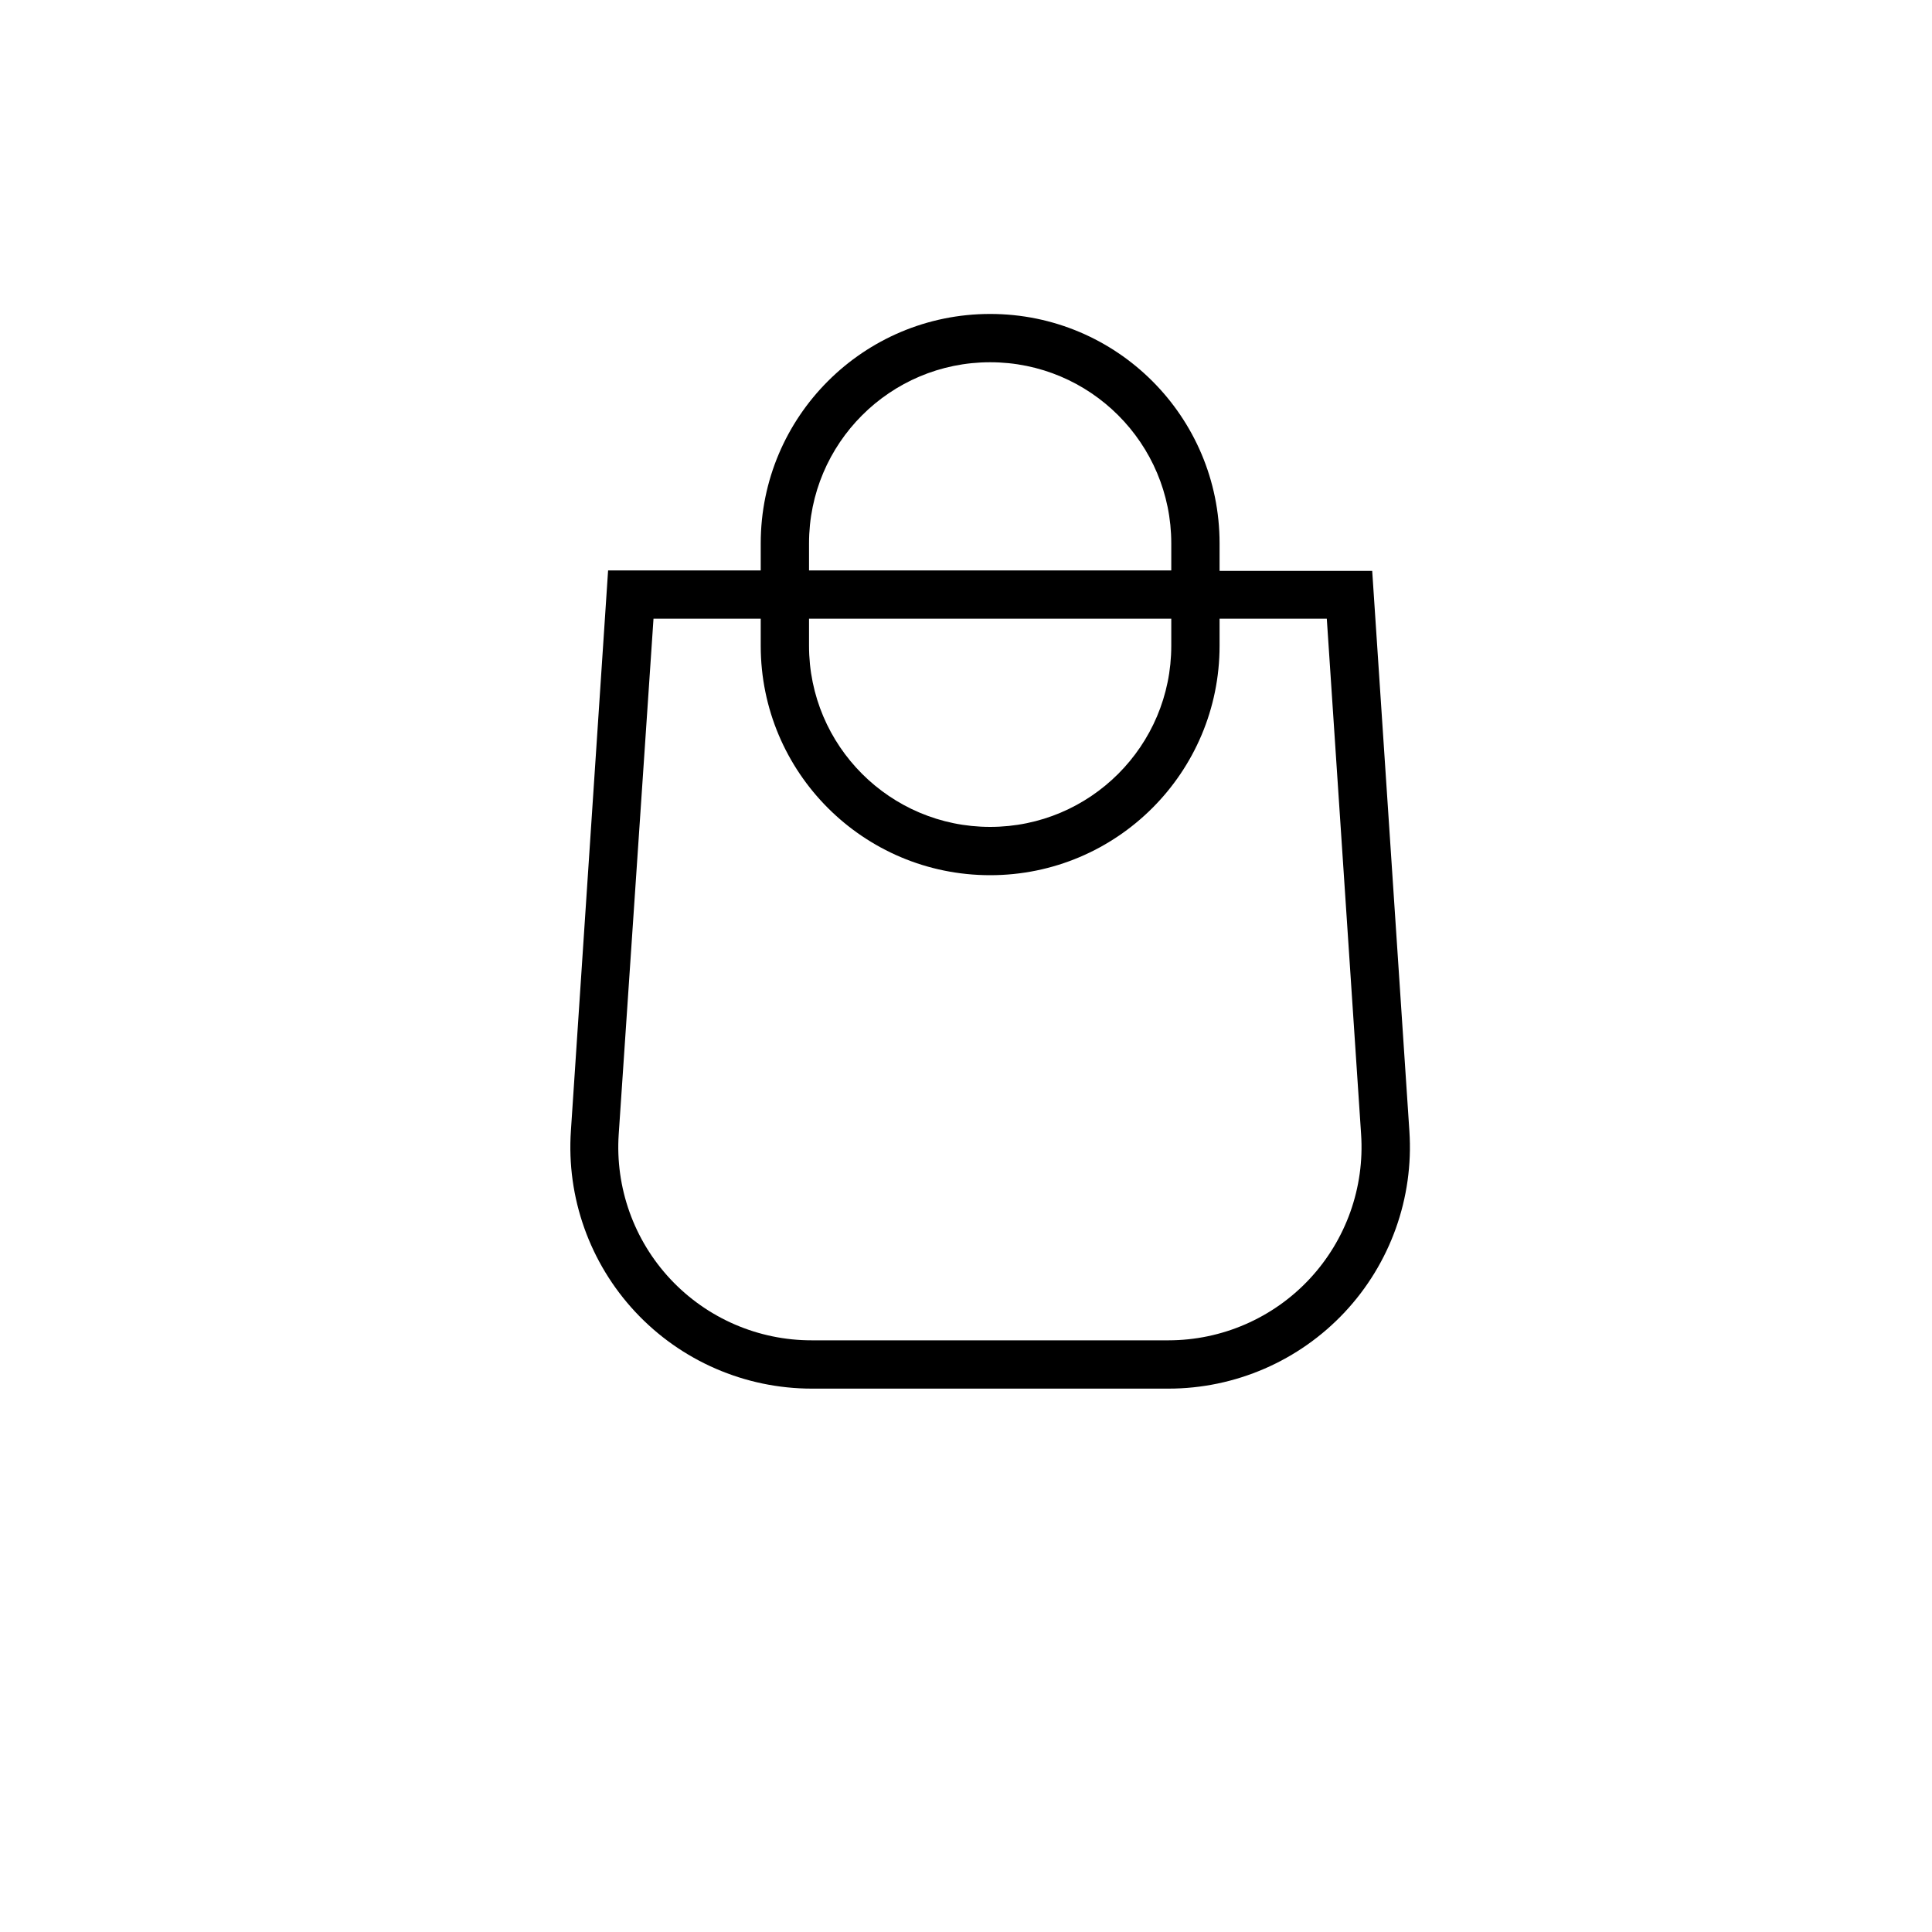
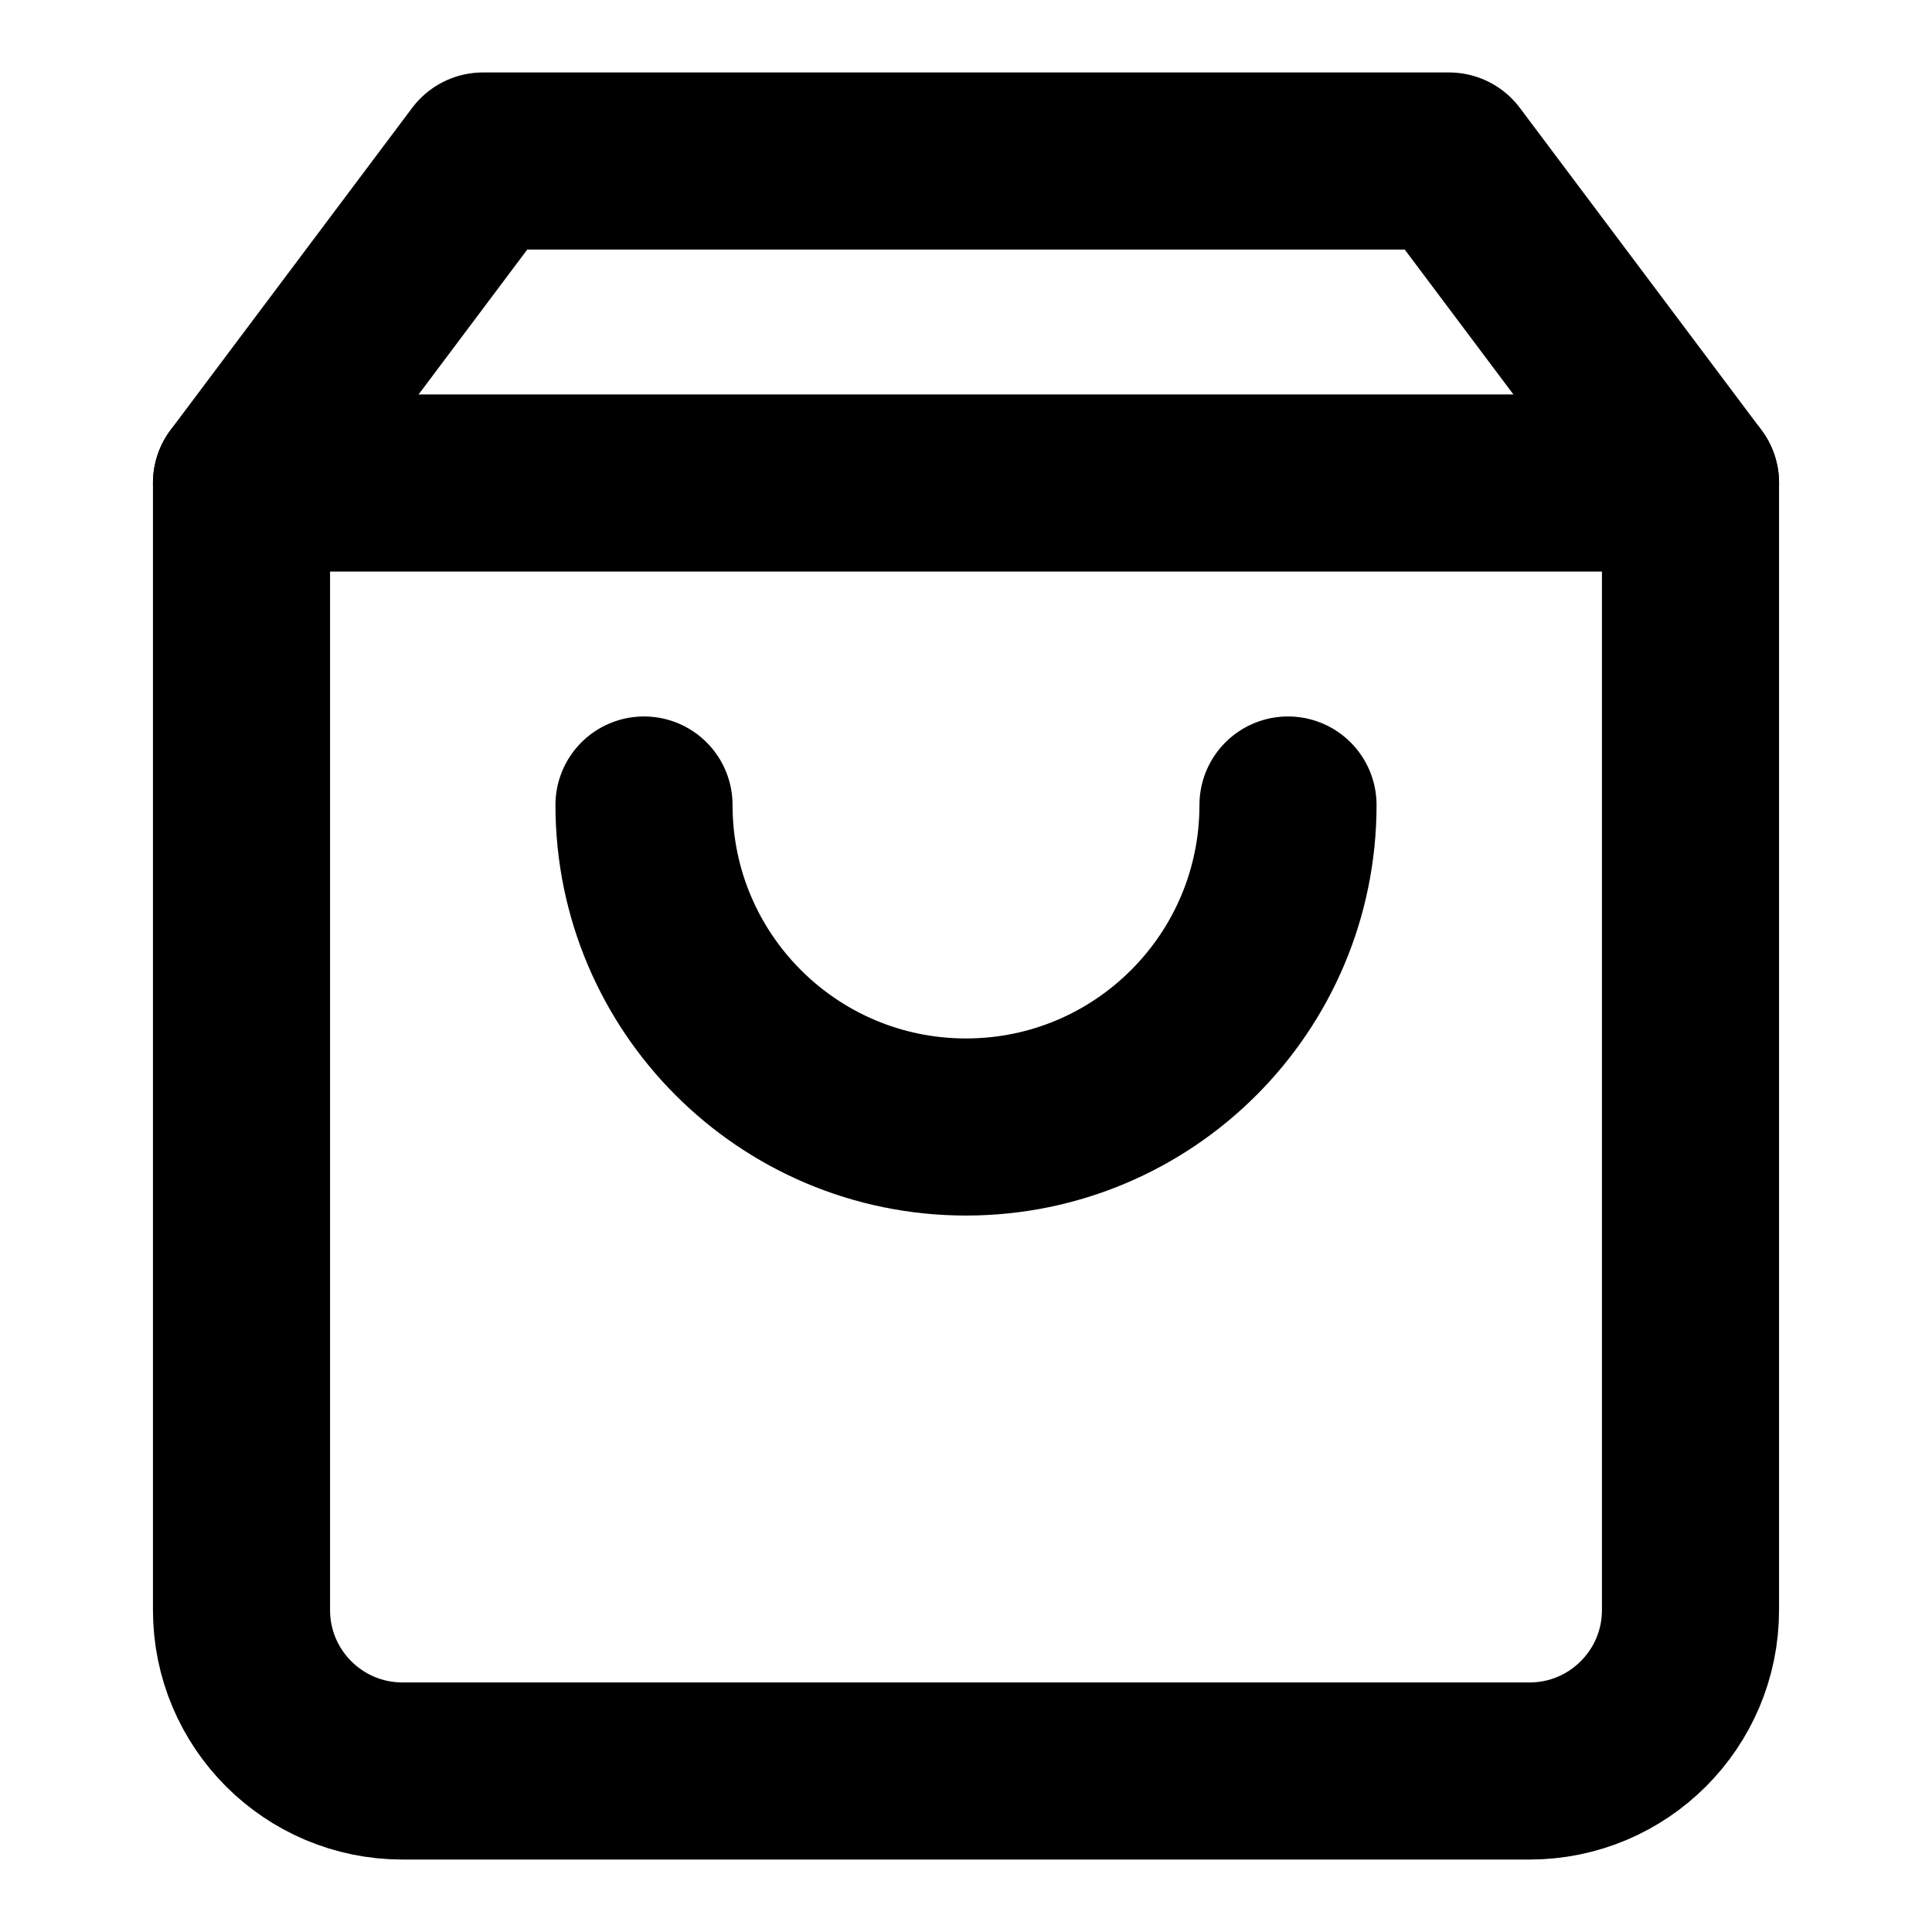
- <svg xmlns="http://www.w3.org/2000/svg" fill="none" class="icon icon-cart" viewBox="0 0 40 40">
-   <path fill="currentColor" fill-rule="evenodd" d="M20.5 6.5a4.75 4.75 0 0 0-4.75 4.75v.56h-3.16l-.77 11.6a5 5 0 0 0 4.99 5.34h7.38a5 5 0 0 0 4.99-5.33l-.77-11.6h-3.16v-.57A4.75 4.75 0 0 0 20.5 6.5m3.75 5.31v-.56a3.75 3.75 0 1 0-7.5 0v.56zm-7.5 1h7.5v.56a3.75 3.75 0 1 1-7.5 0zm-1 0v.56a4.75 4.75 0 1 0 9.5 0v-.56h2.22l.71 10.67a4 4 0 0 1-3.99 4.27h-7.38a4 4 0 0 1-4-4.27l.72-10.67z" />
+ <svg xmlns="http://www.w3.org/2000/svg" fill="none" viewBox="0 0 24 24" class="icon icon-cart">
+   <path stroke="currentColor" stroke-width="2.2" stroke-linecap="round" stroke-linejoin="round" d="M6 2 3 6v14a2 2 0 0 0 2 2h14a2 2 0 0 0 2-2V6l-3-4Z" />
+   <path stroke="currentColor" stroke-width="2.2" stroke-linecap="round" d="M3 6h18M16 10a4 4 0 0 1-8 0" />
</svg>
